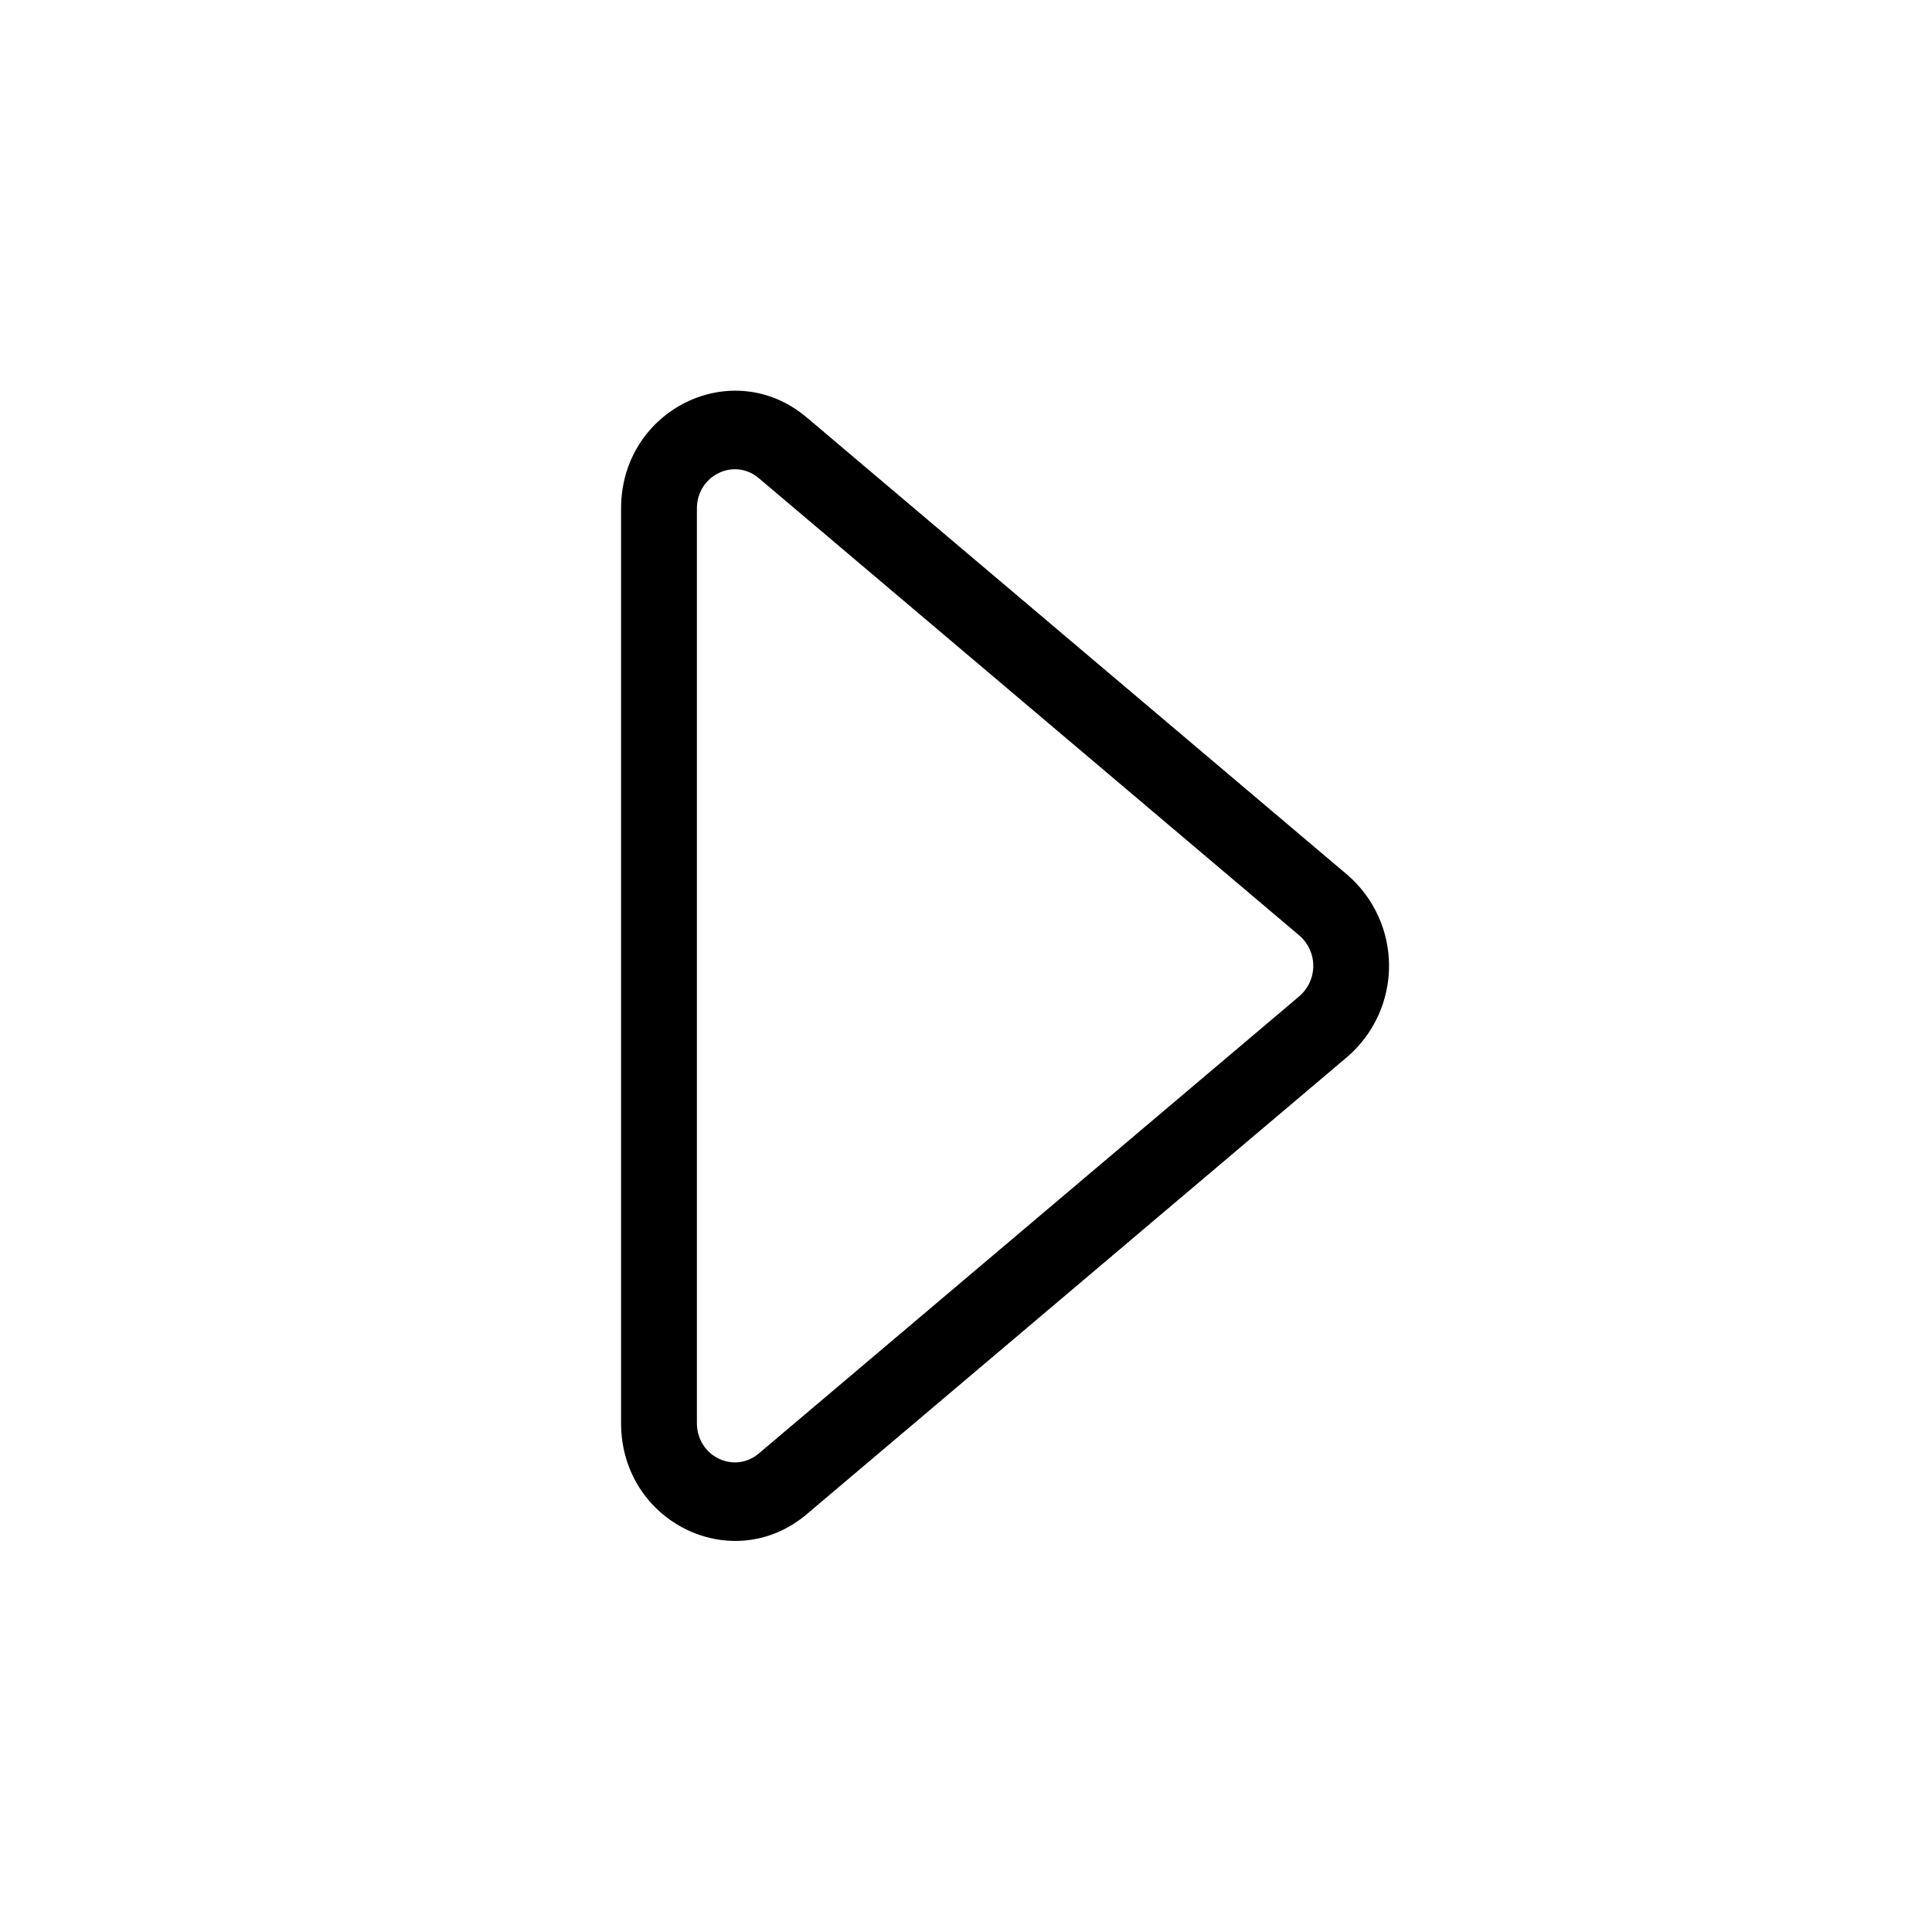
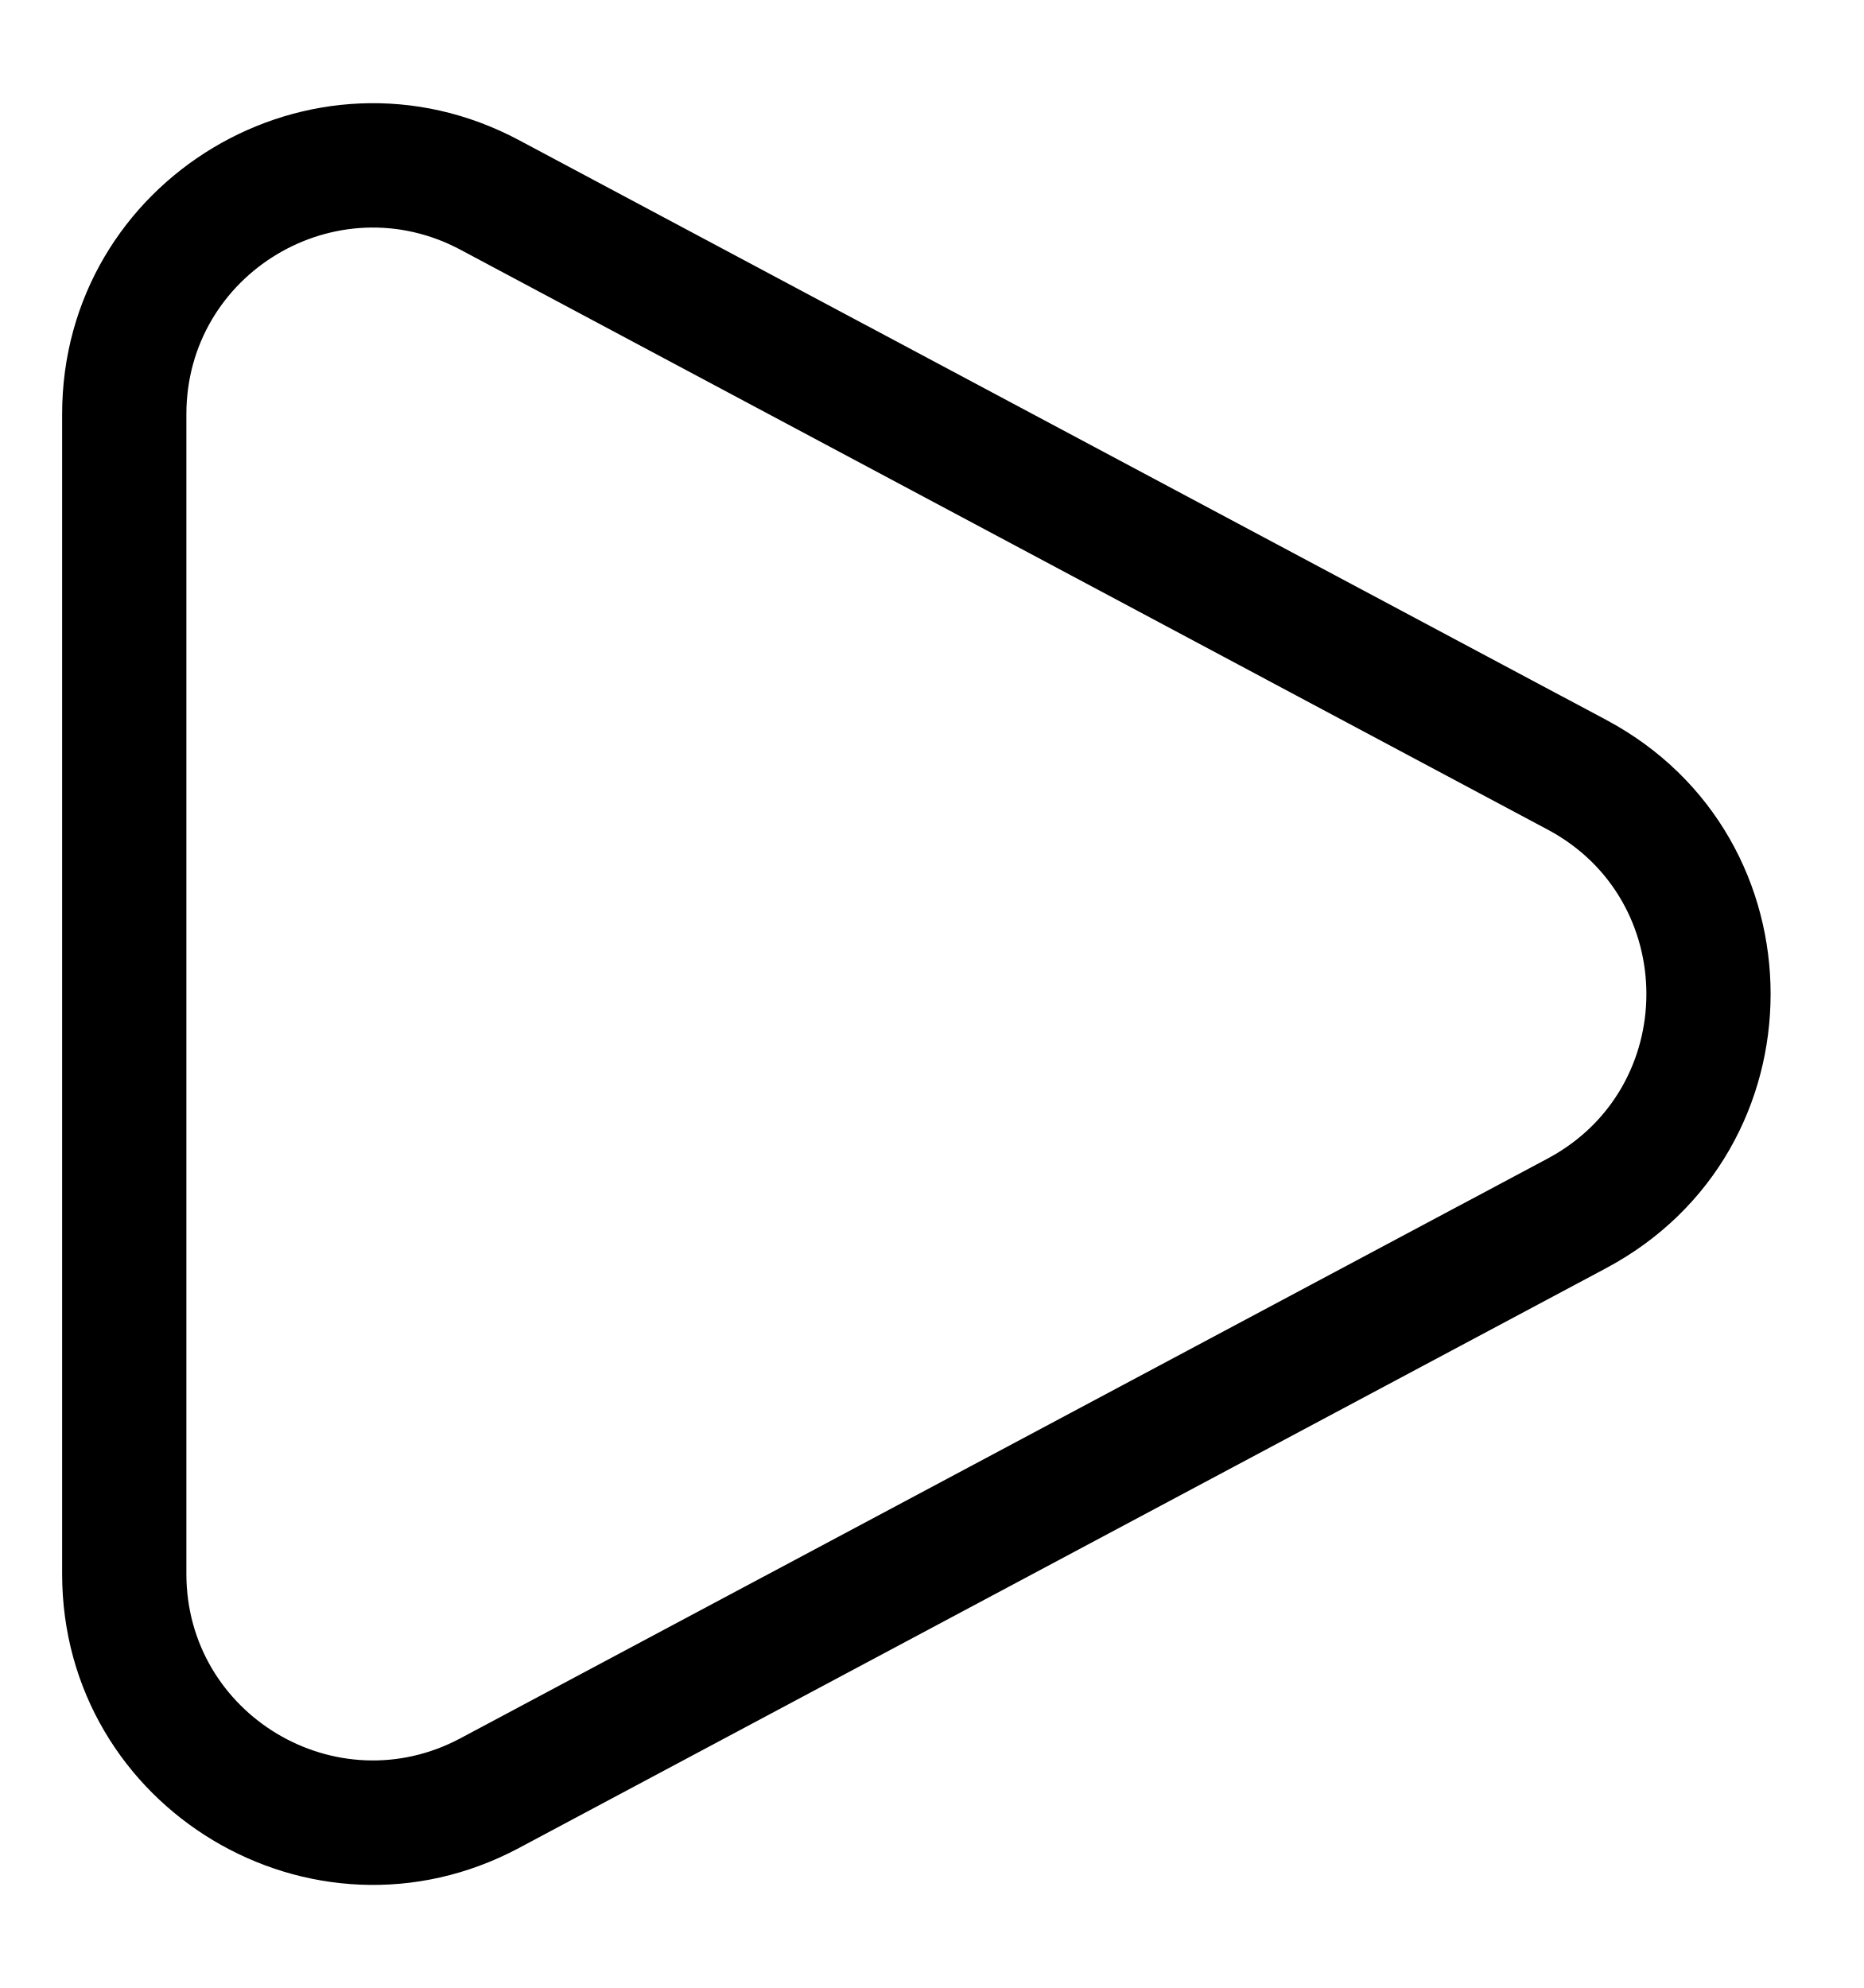
- <svg xmlns="http://www.w3.org/2000/svg" viewBox="0 0 28 28" width="28" height="28">
-   <path fill="currentColor" fill-rule="evenodd" d="m10.997 6.93 7.834 6.628a.58.58 0 0 1 0 .88l-7.834 6.627c-.359.303-.897.04-.897-.44V7.37c0-.48.538-.743.897-.44Zm8.53 5.749a1.741 1.741 0 0 1 0 2.637l-7.834 6.628c-1.076.91-2.692.119-2.692-1.319V7.37c0-1.438 1.616-2.23 2.692-1.319l7.834 6.628Z" />
+ <svg xmlns="http://www.w3.org/2000/svg" width="15" height="16" viewBox="0 0 15 16" fill="none">
+   <path fill-rule="evenodd" clip-rule="evenodd" d="M0.5 3.334C0.5 1.446 2.511 0.24 4.177 1.128L12.927 5.794C14.691 6.735 14.691 9.265 12.927 10.206L4.177 14.873C2.511 15.761 0.5 14.554 0.5 12.667V3.334ZM3.706 2.01C2.707 1.477 1.5 2.201 1.5 3.334V12.667C1.5 13.799 2.707 14.523 3.706 13.99L12.456 9.324C13.515 8.759 13.515 7.241 12.456 6.677L3.706 2.01Z" fill="currentColor" />
</svg>
